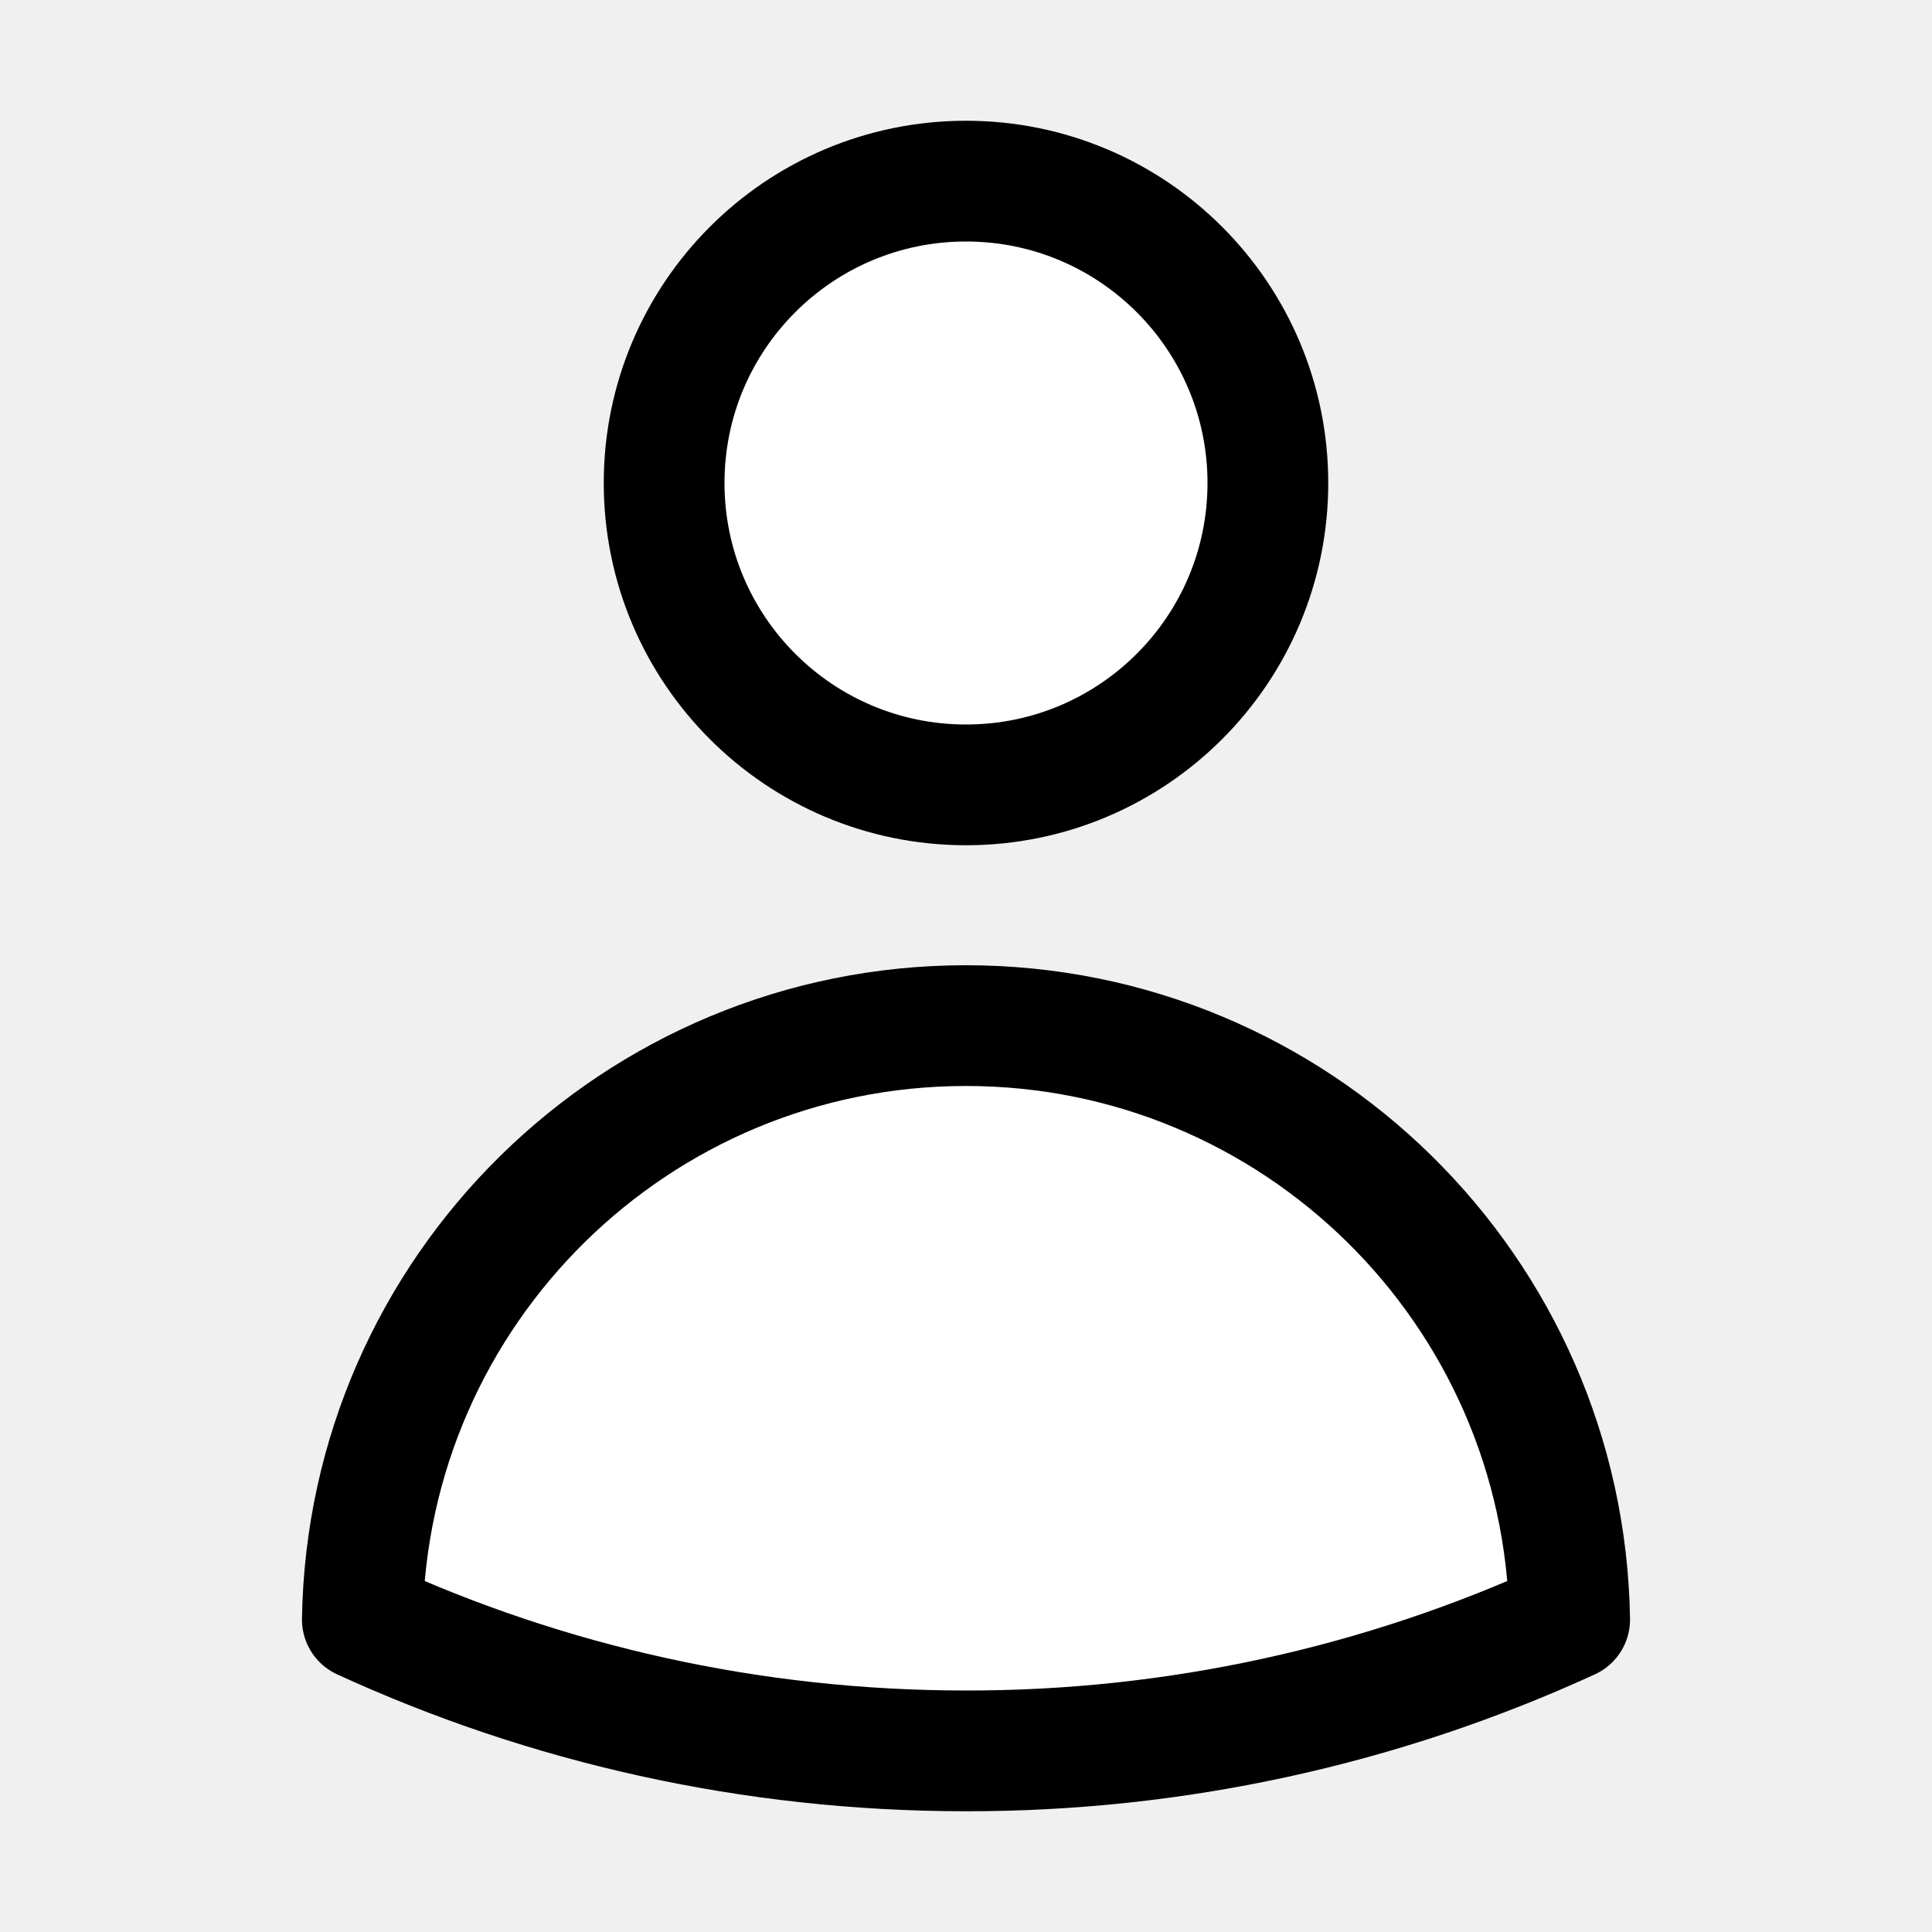
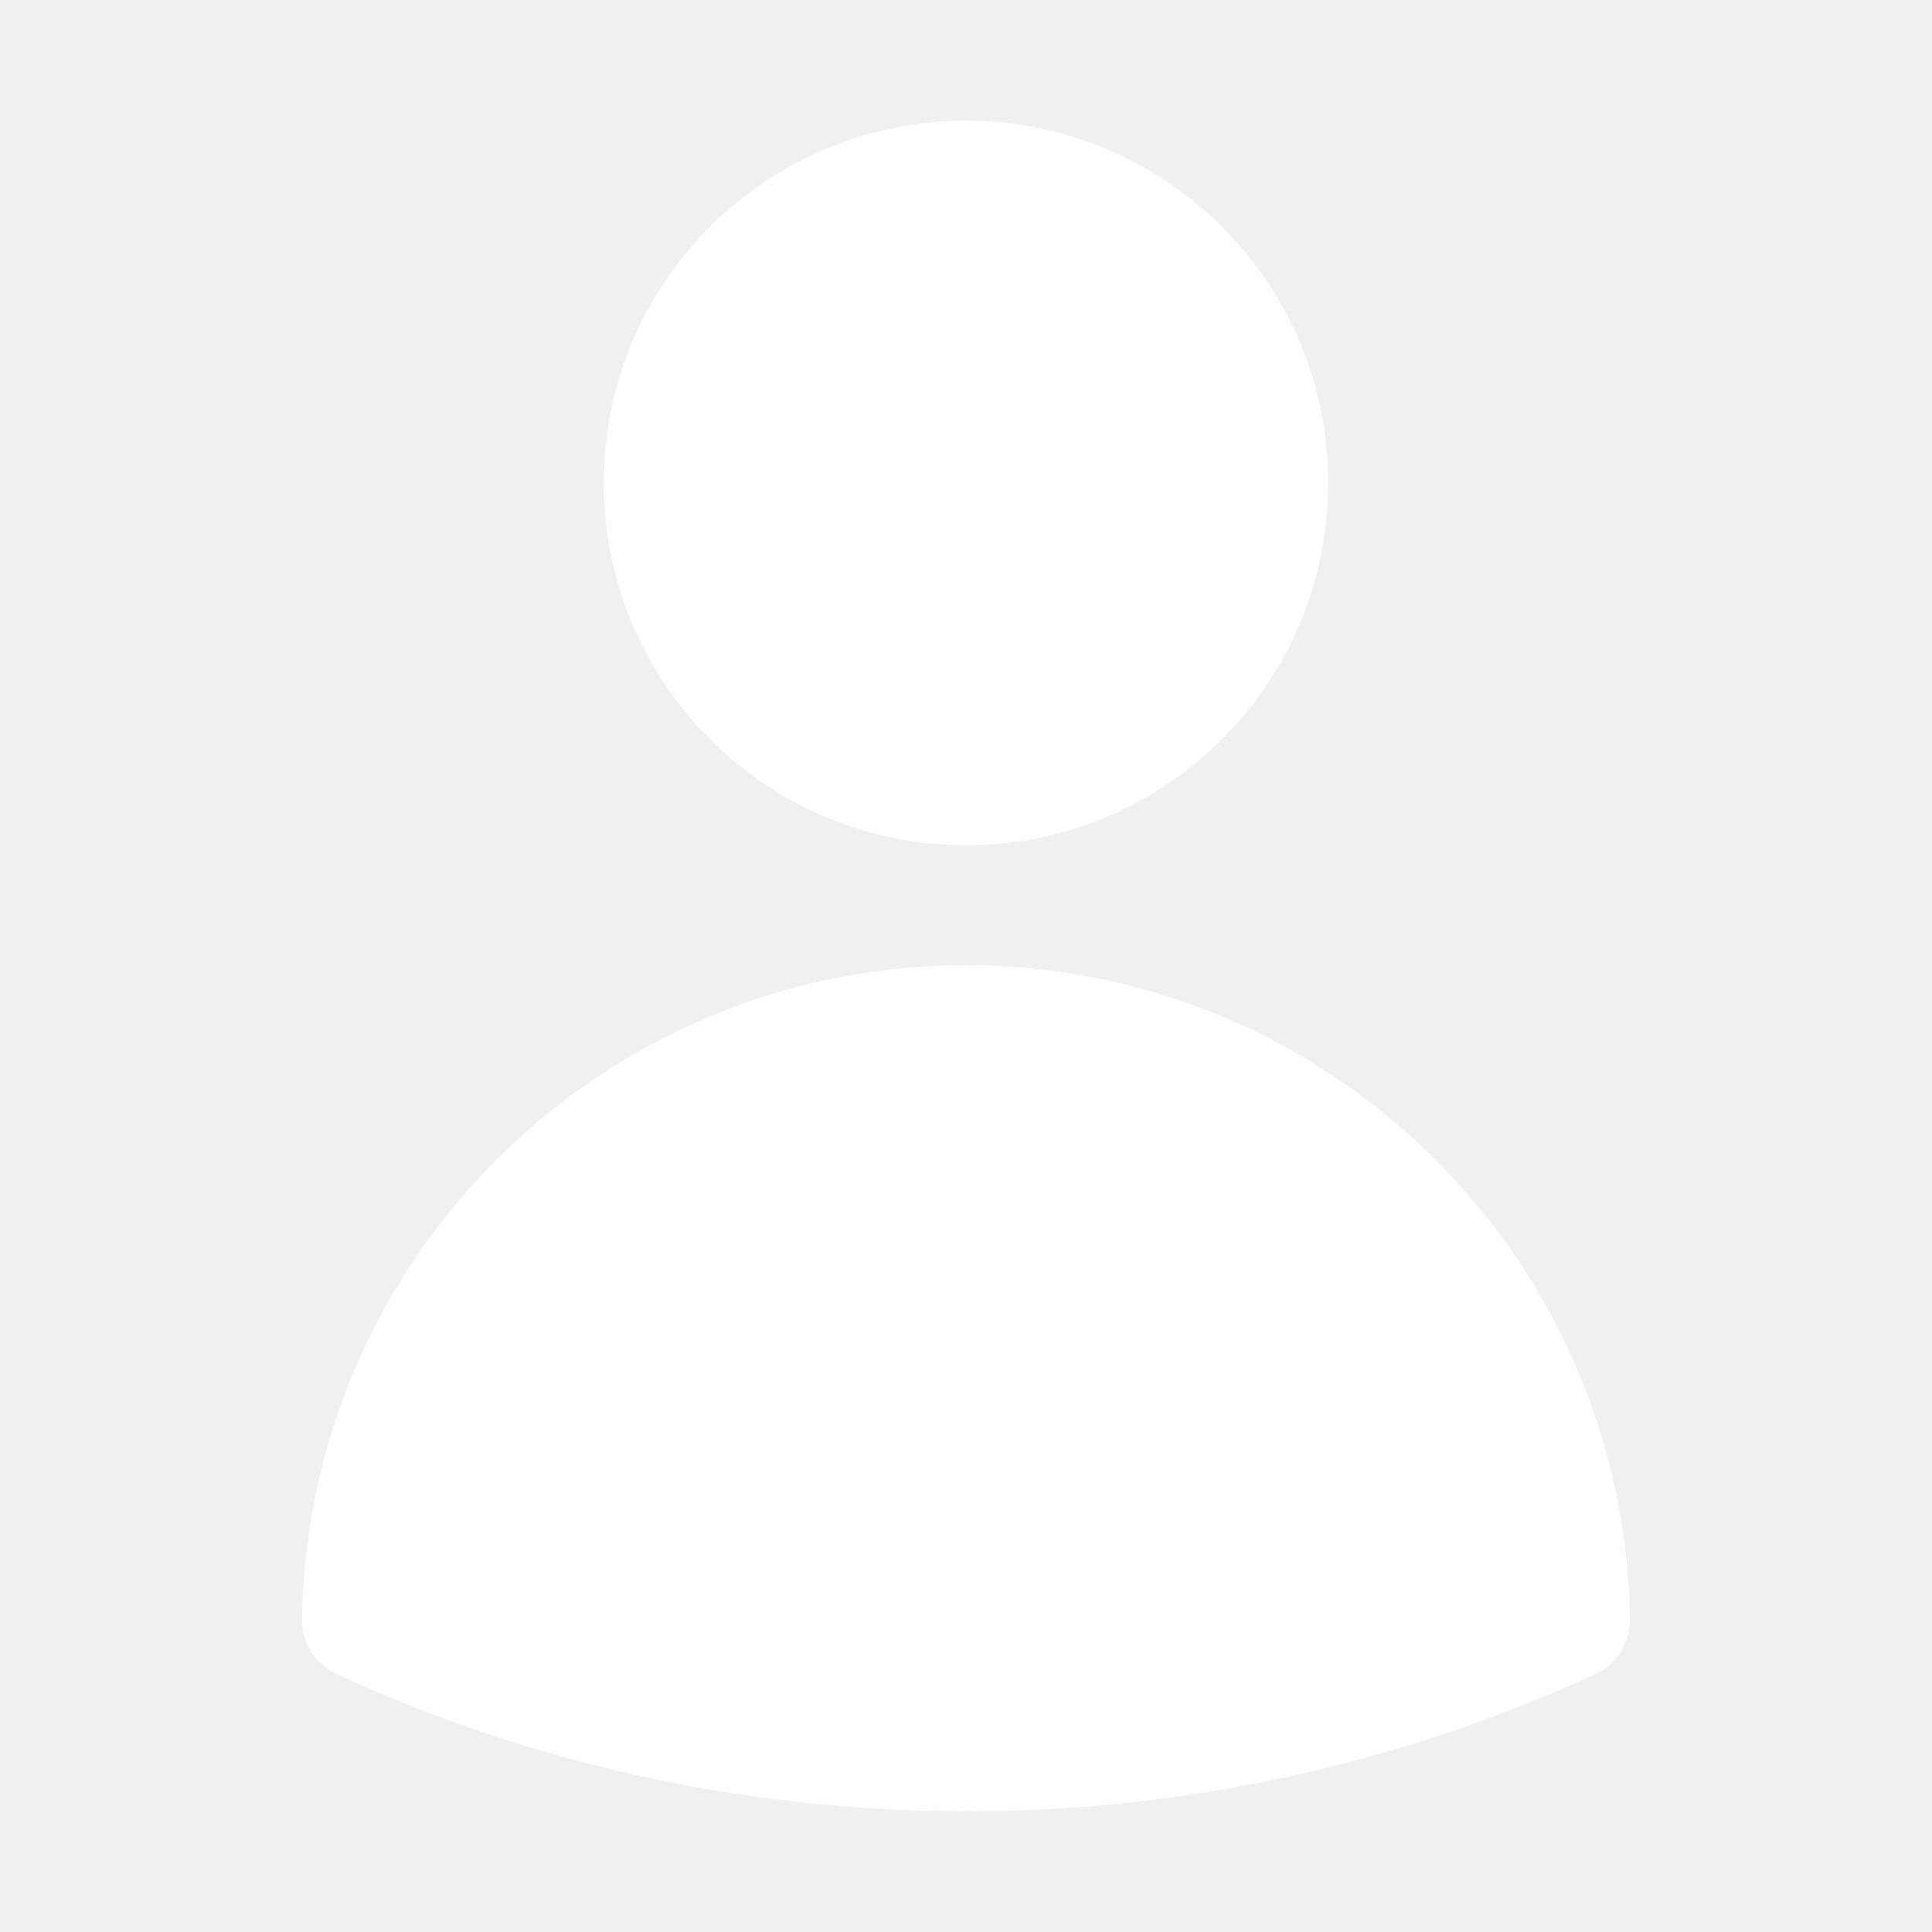
- <svg xmlns="http://www.w3.org/2000/svg" fill="#ffffff" viewBox="0 0 24 24" stroke-width="1.5" stroke="currentColor" class="w-6 h-6">
+ <svg xmlns="http://www.w3.org/2000/svg" fill="#ffffff" viewBox="0 0 24 24" stroke-width="1.5" stroke="#ffffff" class="w-6 h-6">
  <path stroke-linecap="round" stroke-linejoin="round" d="M15.75 6a3.75 3.75 0 11-7.5 0 3.75 3.75 0 017.5 0zM4.501 20.118a7.5 7.5 0 0114.998 0A17.933 17.933 0 0112 21.75c-2.676 0-5.216-.584-7.499-1.632z" />
</svg>
